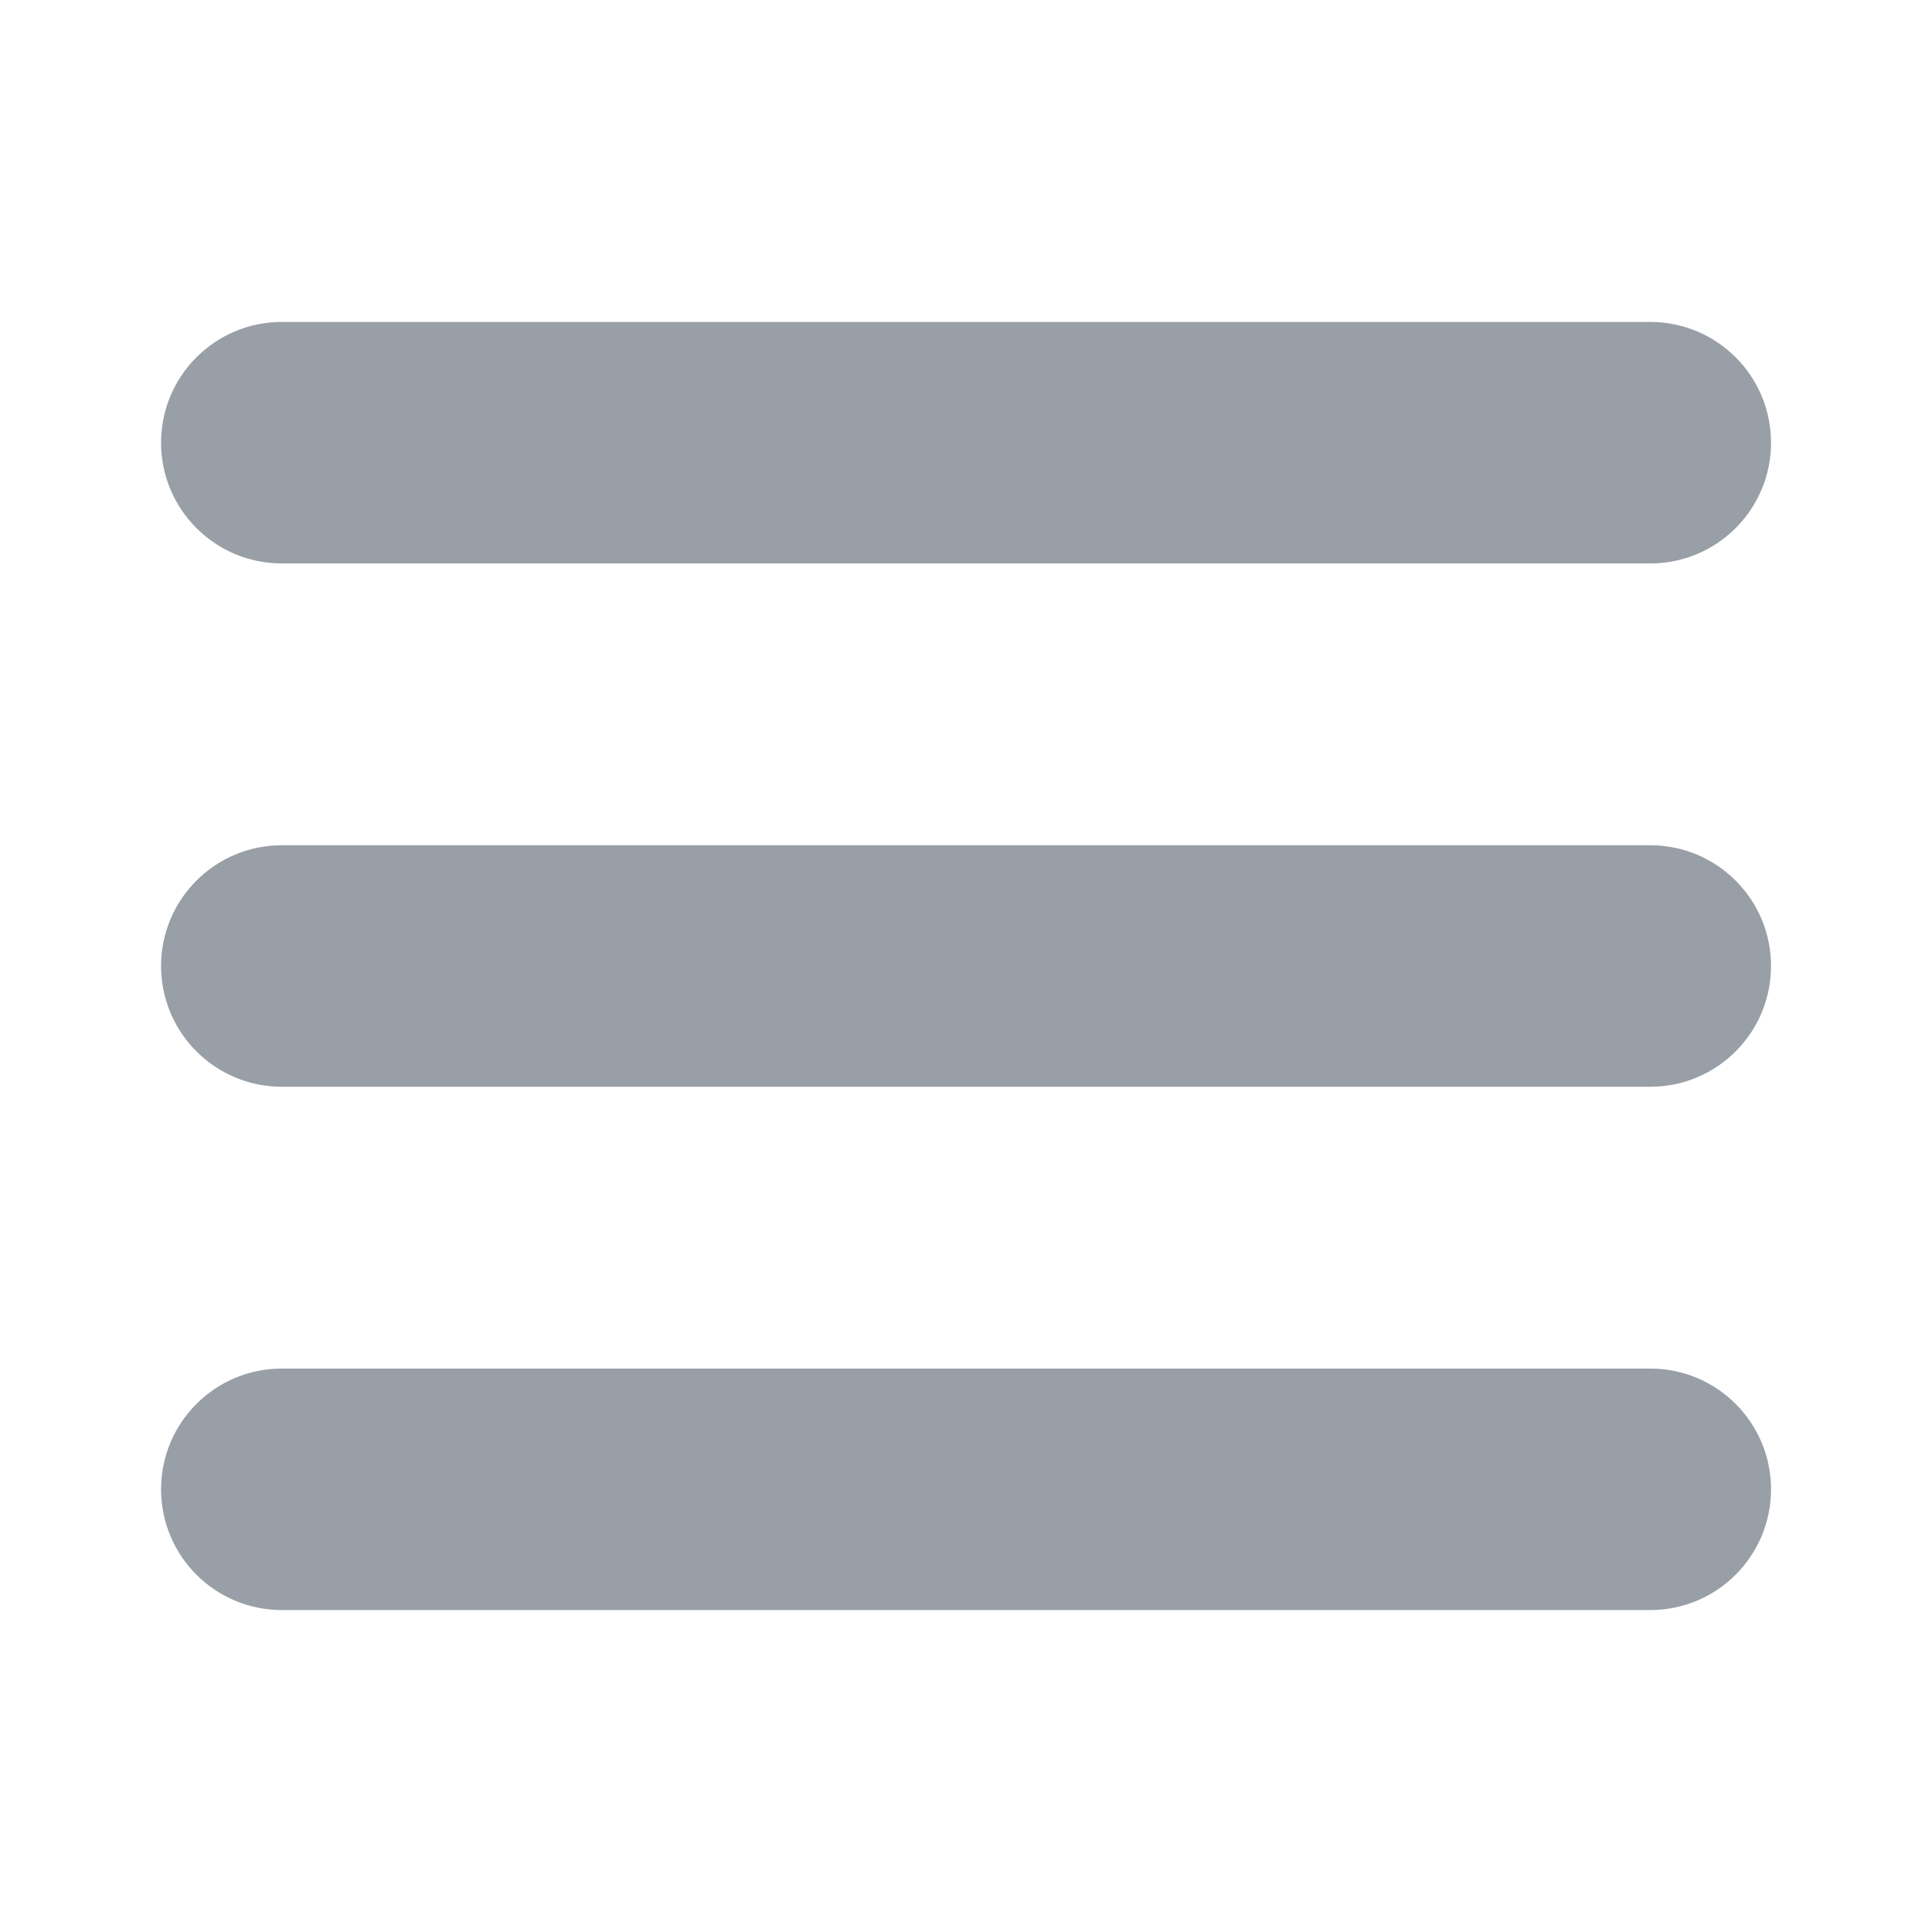
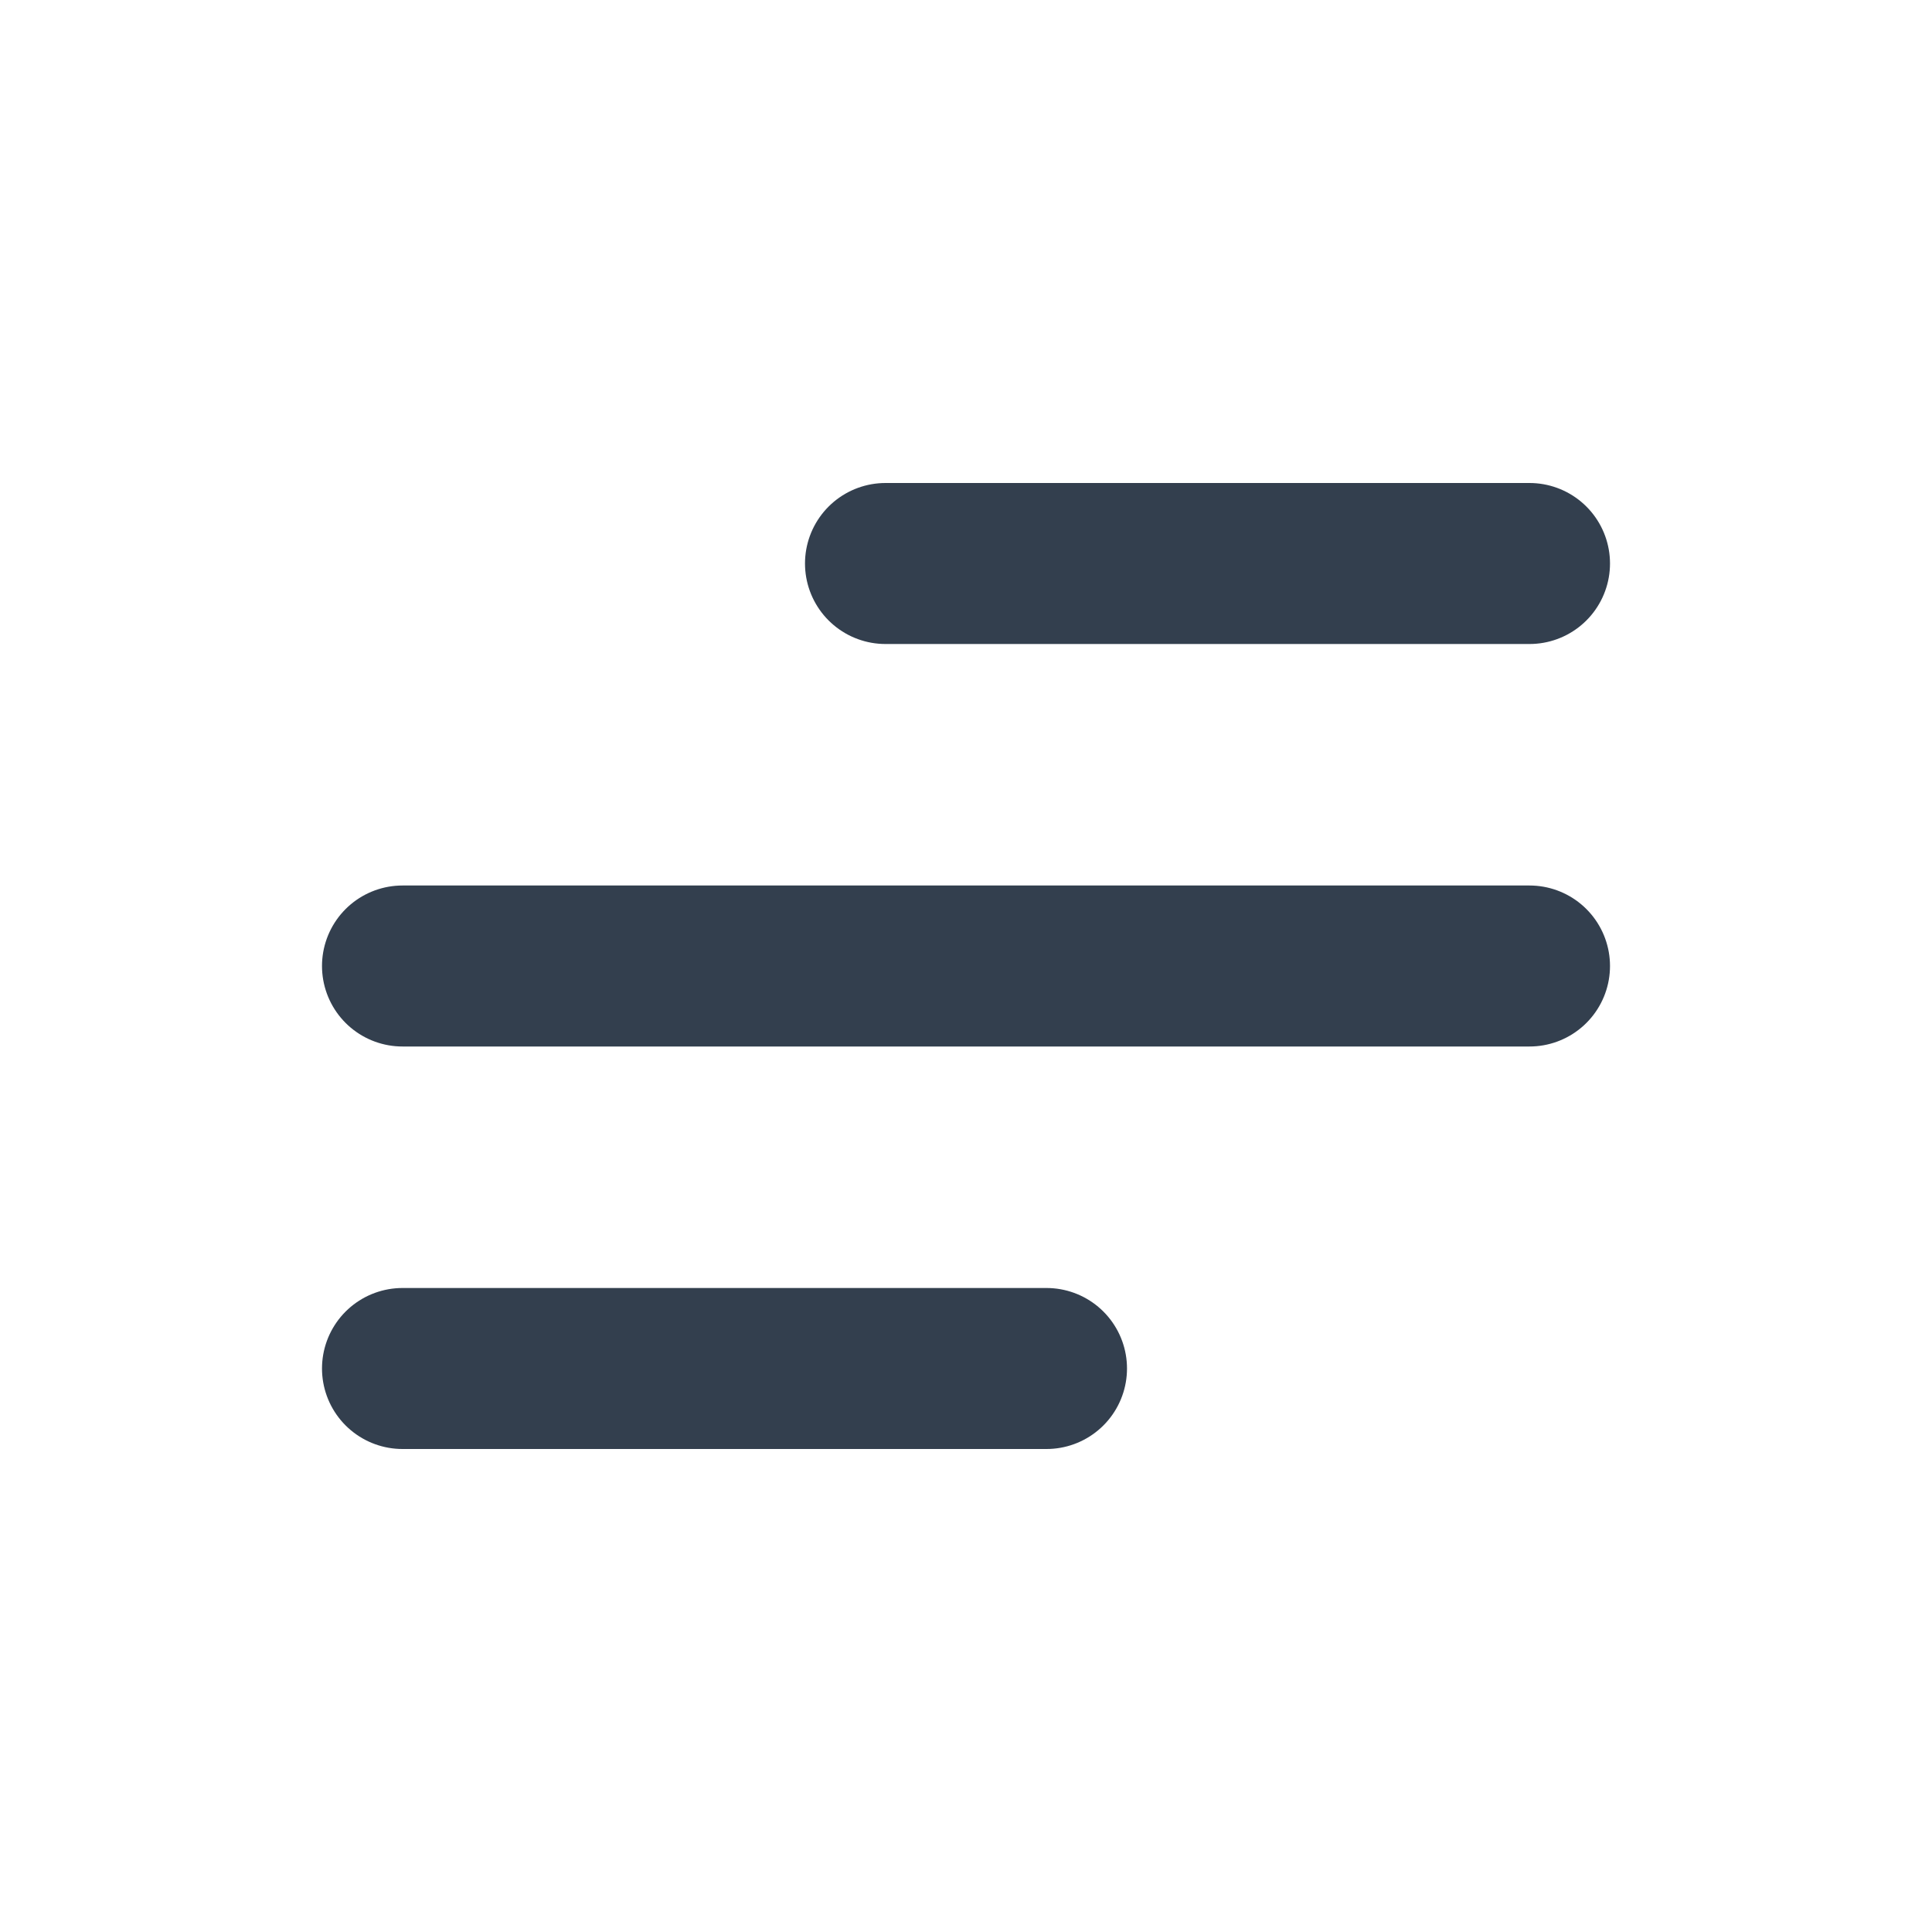
- <svg xmlns="http://www.w3.org/2000/svg" width="22" height="22" viewBox="0 0 22 22" fill="none">
-   <g opacity="0.5">
-     <rect x="1.834" y="3.666" width="18.333" height="2.75" rx="1.375" fill="#333F4E" />
-     <rect x="1.834" y="9.625" width="18.333" height="2.75" rx="1.375" fill="#333F4E" />
-     <rect x="1.834" y="15.584" width="18.333" height="2.75" rx="1.375" fill="#333F4E" />
+ <svg xmlns="http://www.w3.org/2000/svg" width="800px" height="800px" viewBox="0 0 24 24" fill="none">
+   <g id="Menu / Menu_Alt_05">
+     <path id="Vector" d="M5 17H13M5 12H19M11 7H19" stroke="#333F4E" stroke-width="2" stroke-linecap="round" stroke-linejoin="round" />
  </g>
</svg>
